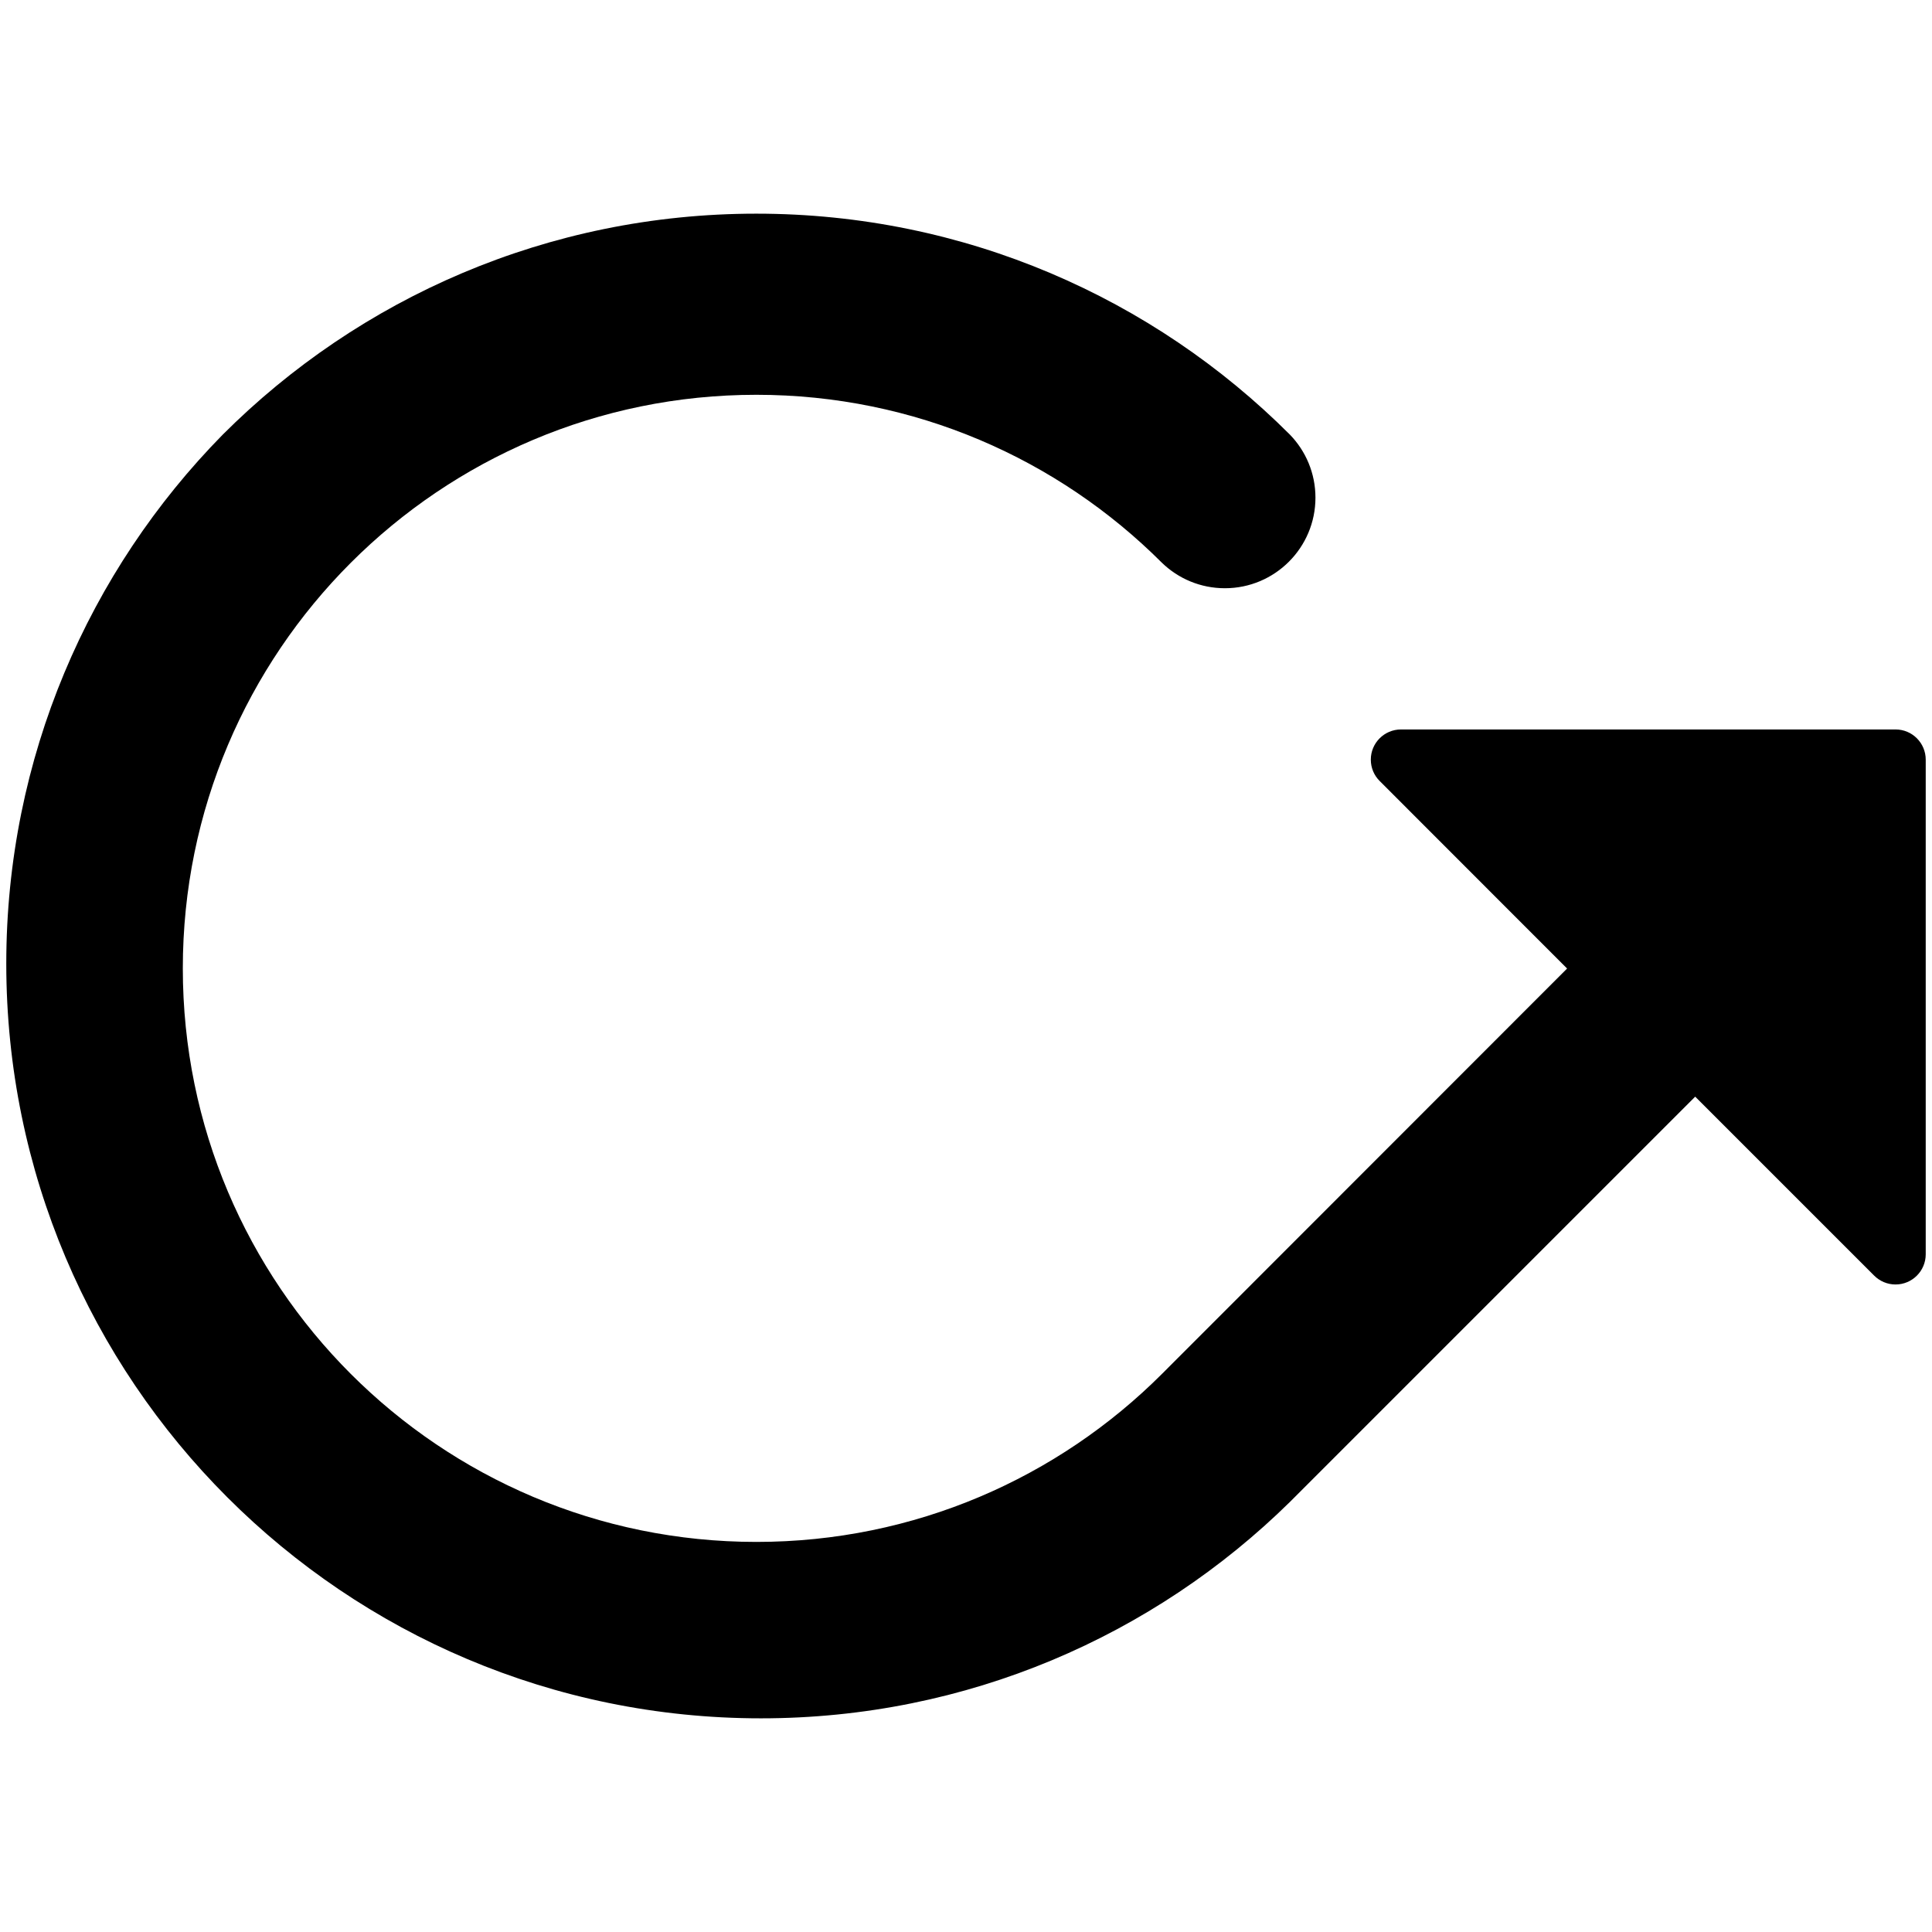
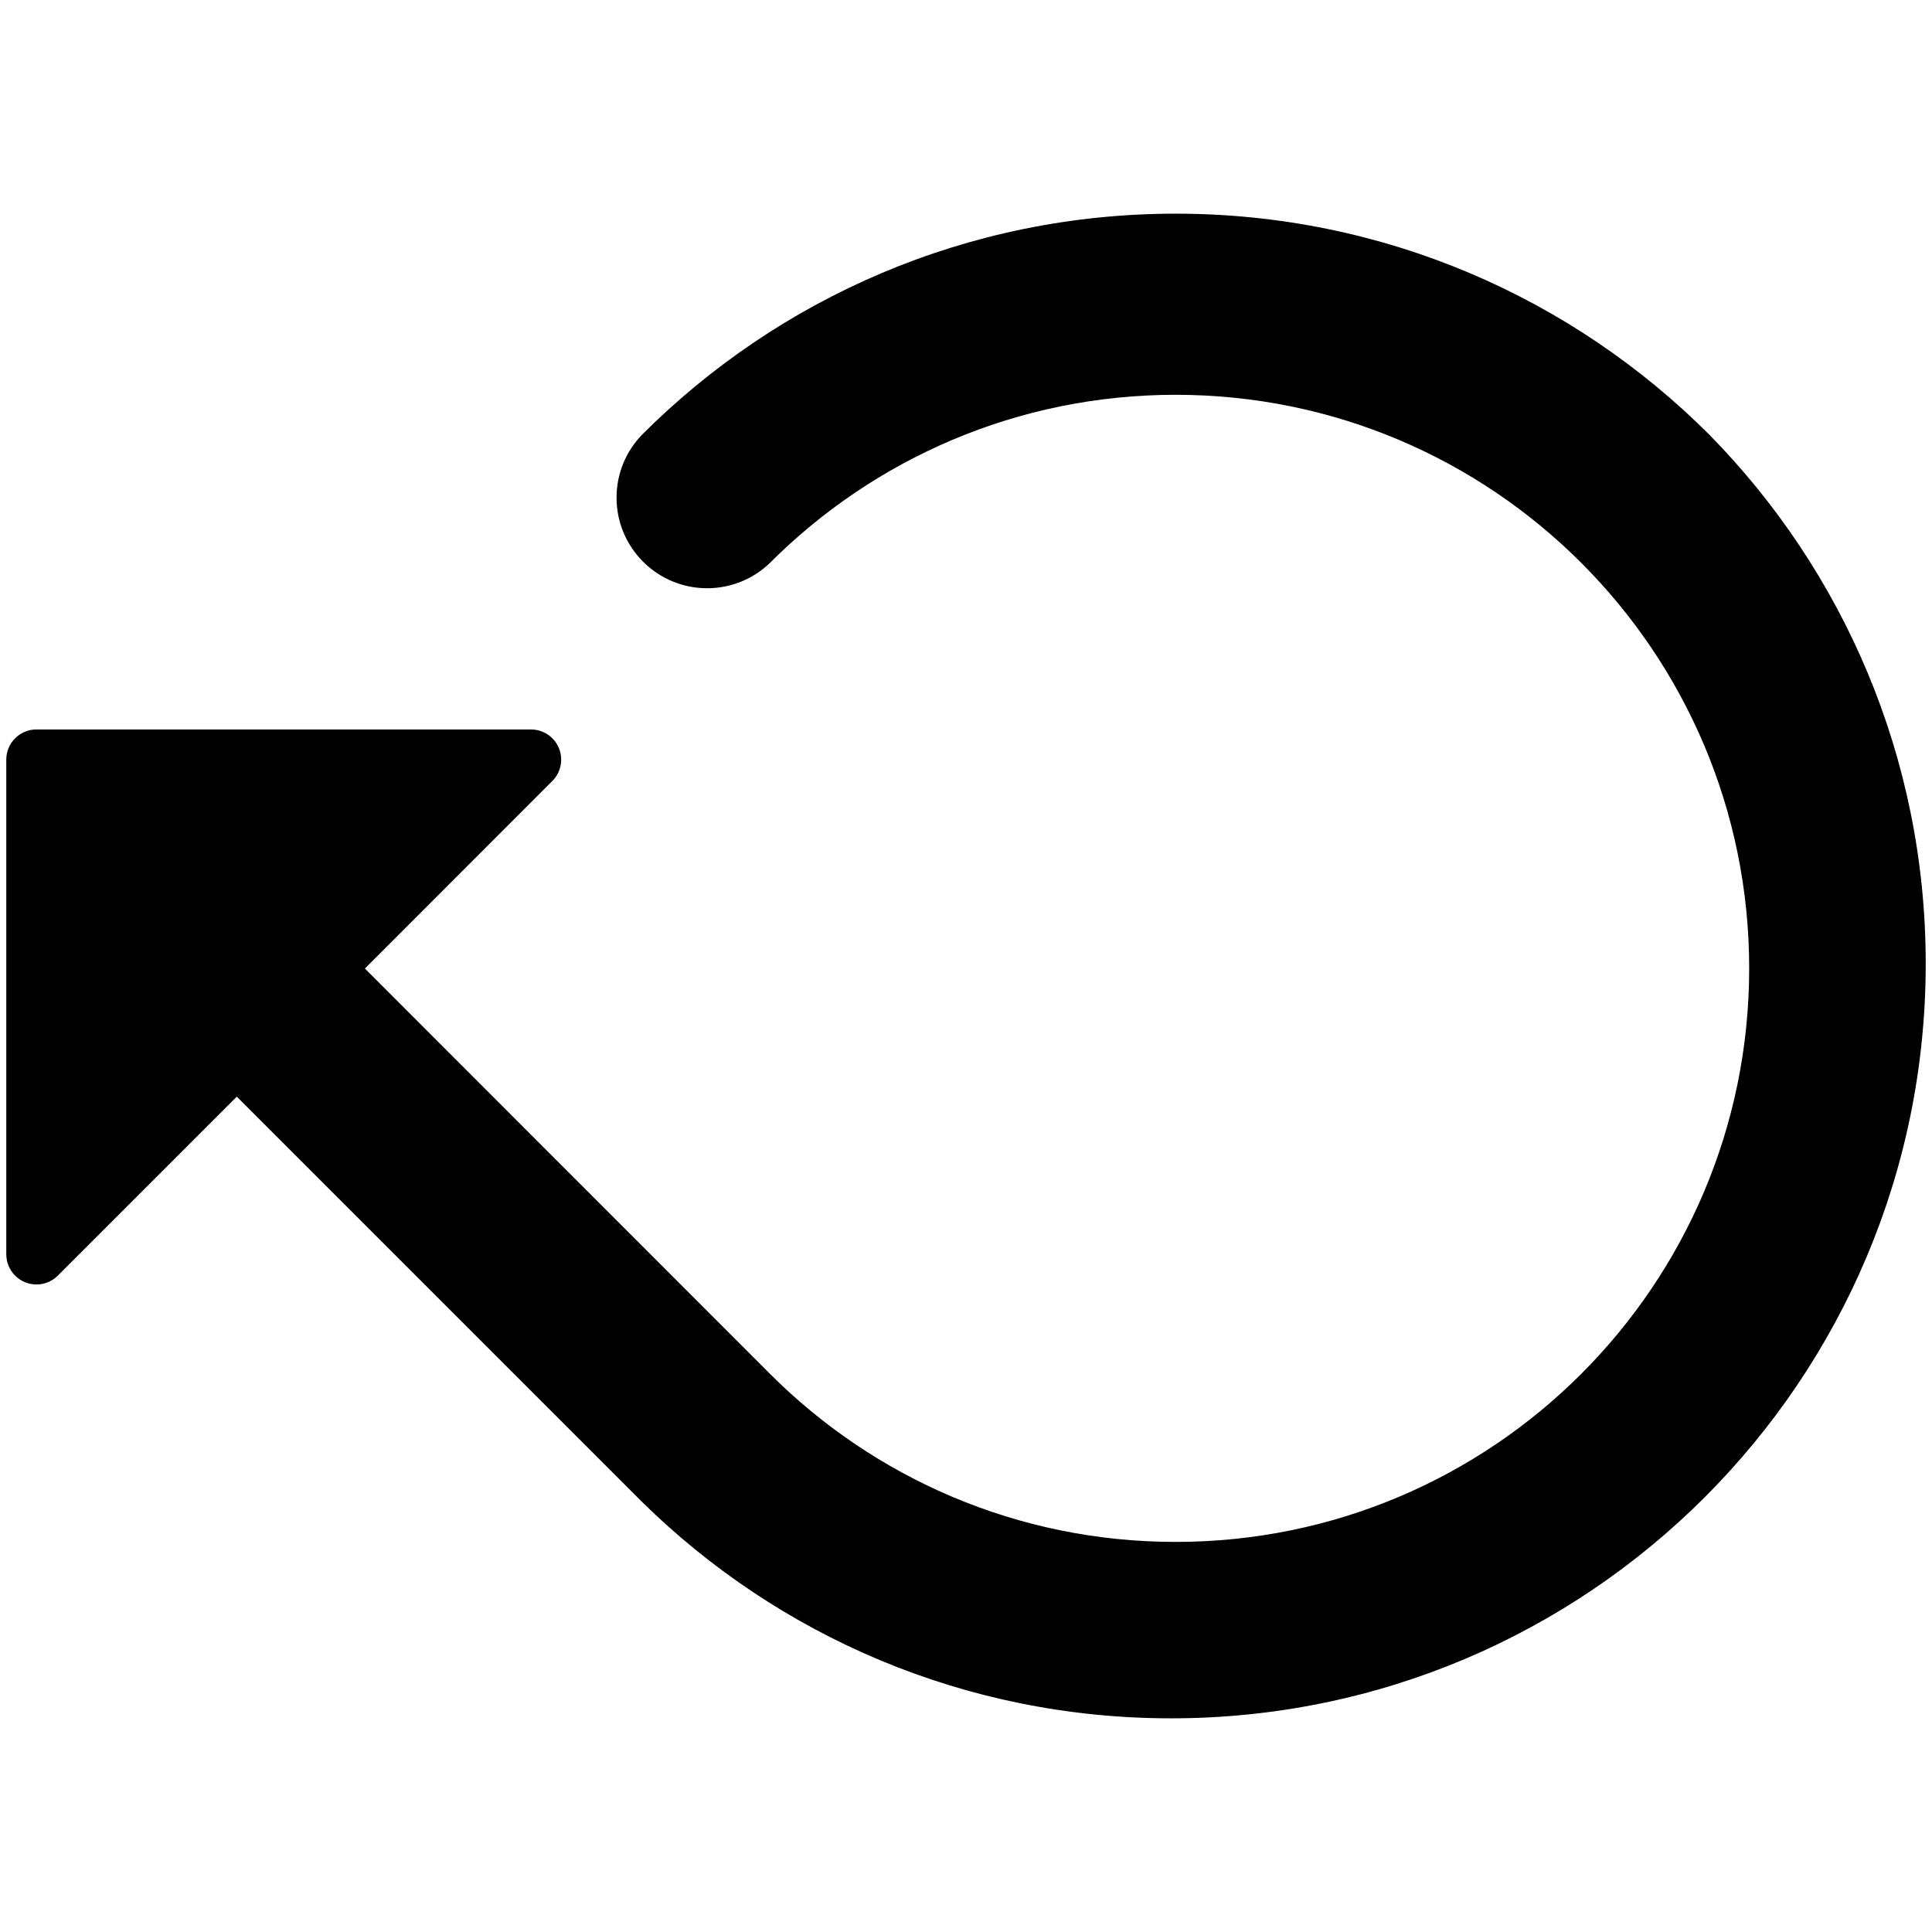
<svg xmlns="http://www.w3.org/2000/svg" version="1.1" width="32" height="32" viewBox="0 0 32 32">
-   <path d="M3.688 7.2c2.262-2.262 5.387-3.661 8.839-3.661s6.577 1.399 8.839 3.661v0c0.261 0.27 0.422 0.637 0.422 1.043 0 0.828-0.672 1.5-1.5 1.5-0.405 0-0.772-0.16-1.042-0.421l0 0c-1.719-1.719-4.094-2.783-6.718-2.783-5.247 0-9.5 4.253-9.5 9.5s4.253 9.5 9.5 9.5c2.624 0 4.999-1.064 6.718-2.783l6.71-6.714-3.106-3.108c-0.090-0.090-0.145-0.215-0.145-0.352 0-0.276 0.223-0.499 0.499-0.5h8.192c0.276 0 0.5 0.224 0.5 0.5v0 8.192c0 0 0 0.001 0 0.001 0 0.276-0.224 0.5-0.5 0.5-0.138 0-0.263-0.056-0.354-0.147v0l-2.964-2.964-6.712 6.712c-2.254 2.217-5.348 3.585-8.762 3.585-6.904 0-12.5-5.596-12.5-12.5 0-3.413 1.368-6.507 3.586-8.763l-0.002 0.002z" />
+   <path transform="translate(32, 0) scale(-1, 1)" d="M3.688 7.2c2.262-2.262 5.387-3.661 8.839-3.661s6.577 1.399 8.839 3.661v0c0.261 0.27 0.422 0.637 0.422 1.043 0 0.828-0.672 1.5-1.5 1.5-0.405 0-0.772-0.16-1.042-0.421l0 0c-1.719-1.719-4.094-2.783-6.718-2.783-5.247 0-9.5 4.253-9.5 9.5s4.253 9.5 9.5 9.5c2.624 0 4.999-1.064 6.718-2.783l6.71-6.714-3.106-3.108c-0.090-0.090-0.145-0.215-0.145-0.352 0-0.276 0.223-0.499 0.499-0.5h8.192c0.276 0 0.5 0.224 0.5 0.5v0 8.192c0 0 0 0.001 0 0.001 0 0.276-0.224 0.5-0.5 0.5-0.138 0-0.263-0.056-0.354-0.147v0l-2.964-2.964-6.712 6.712c-2.254 2.217-5.348 3.585-8.762 3.585-6.904 0-12.5-5.596-12.5-12.5 0-3.413 1.368-6.507 3.586-8.763l-0.002 0.002z" />
</svg>
